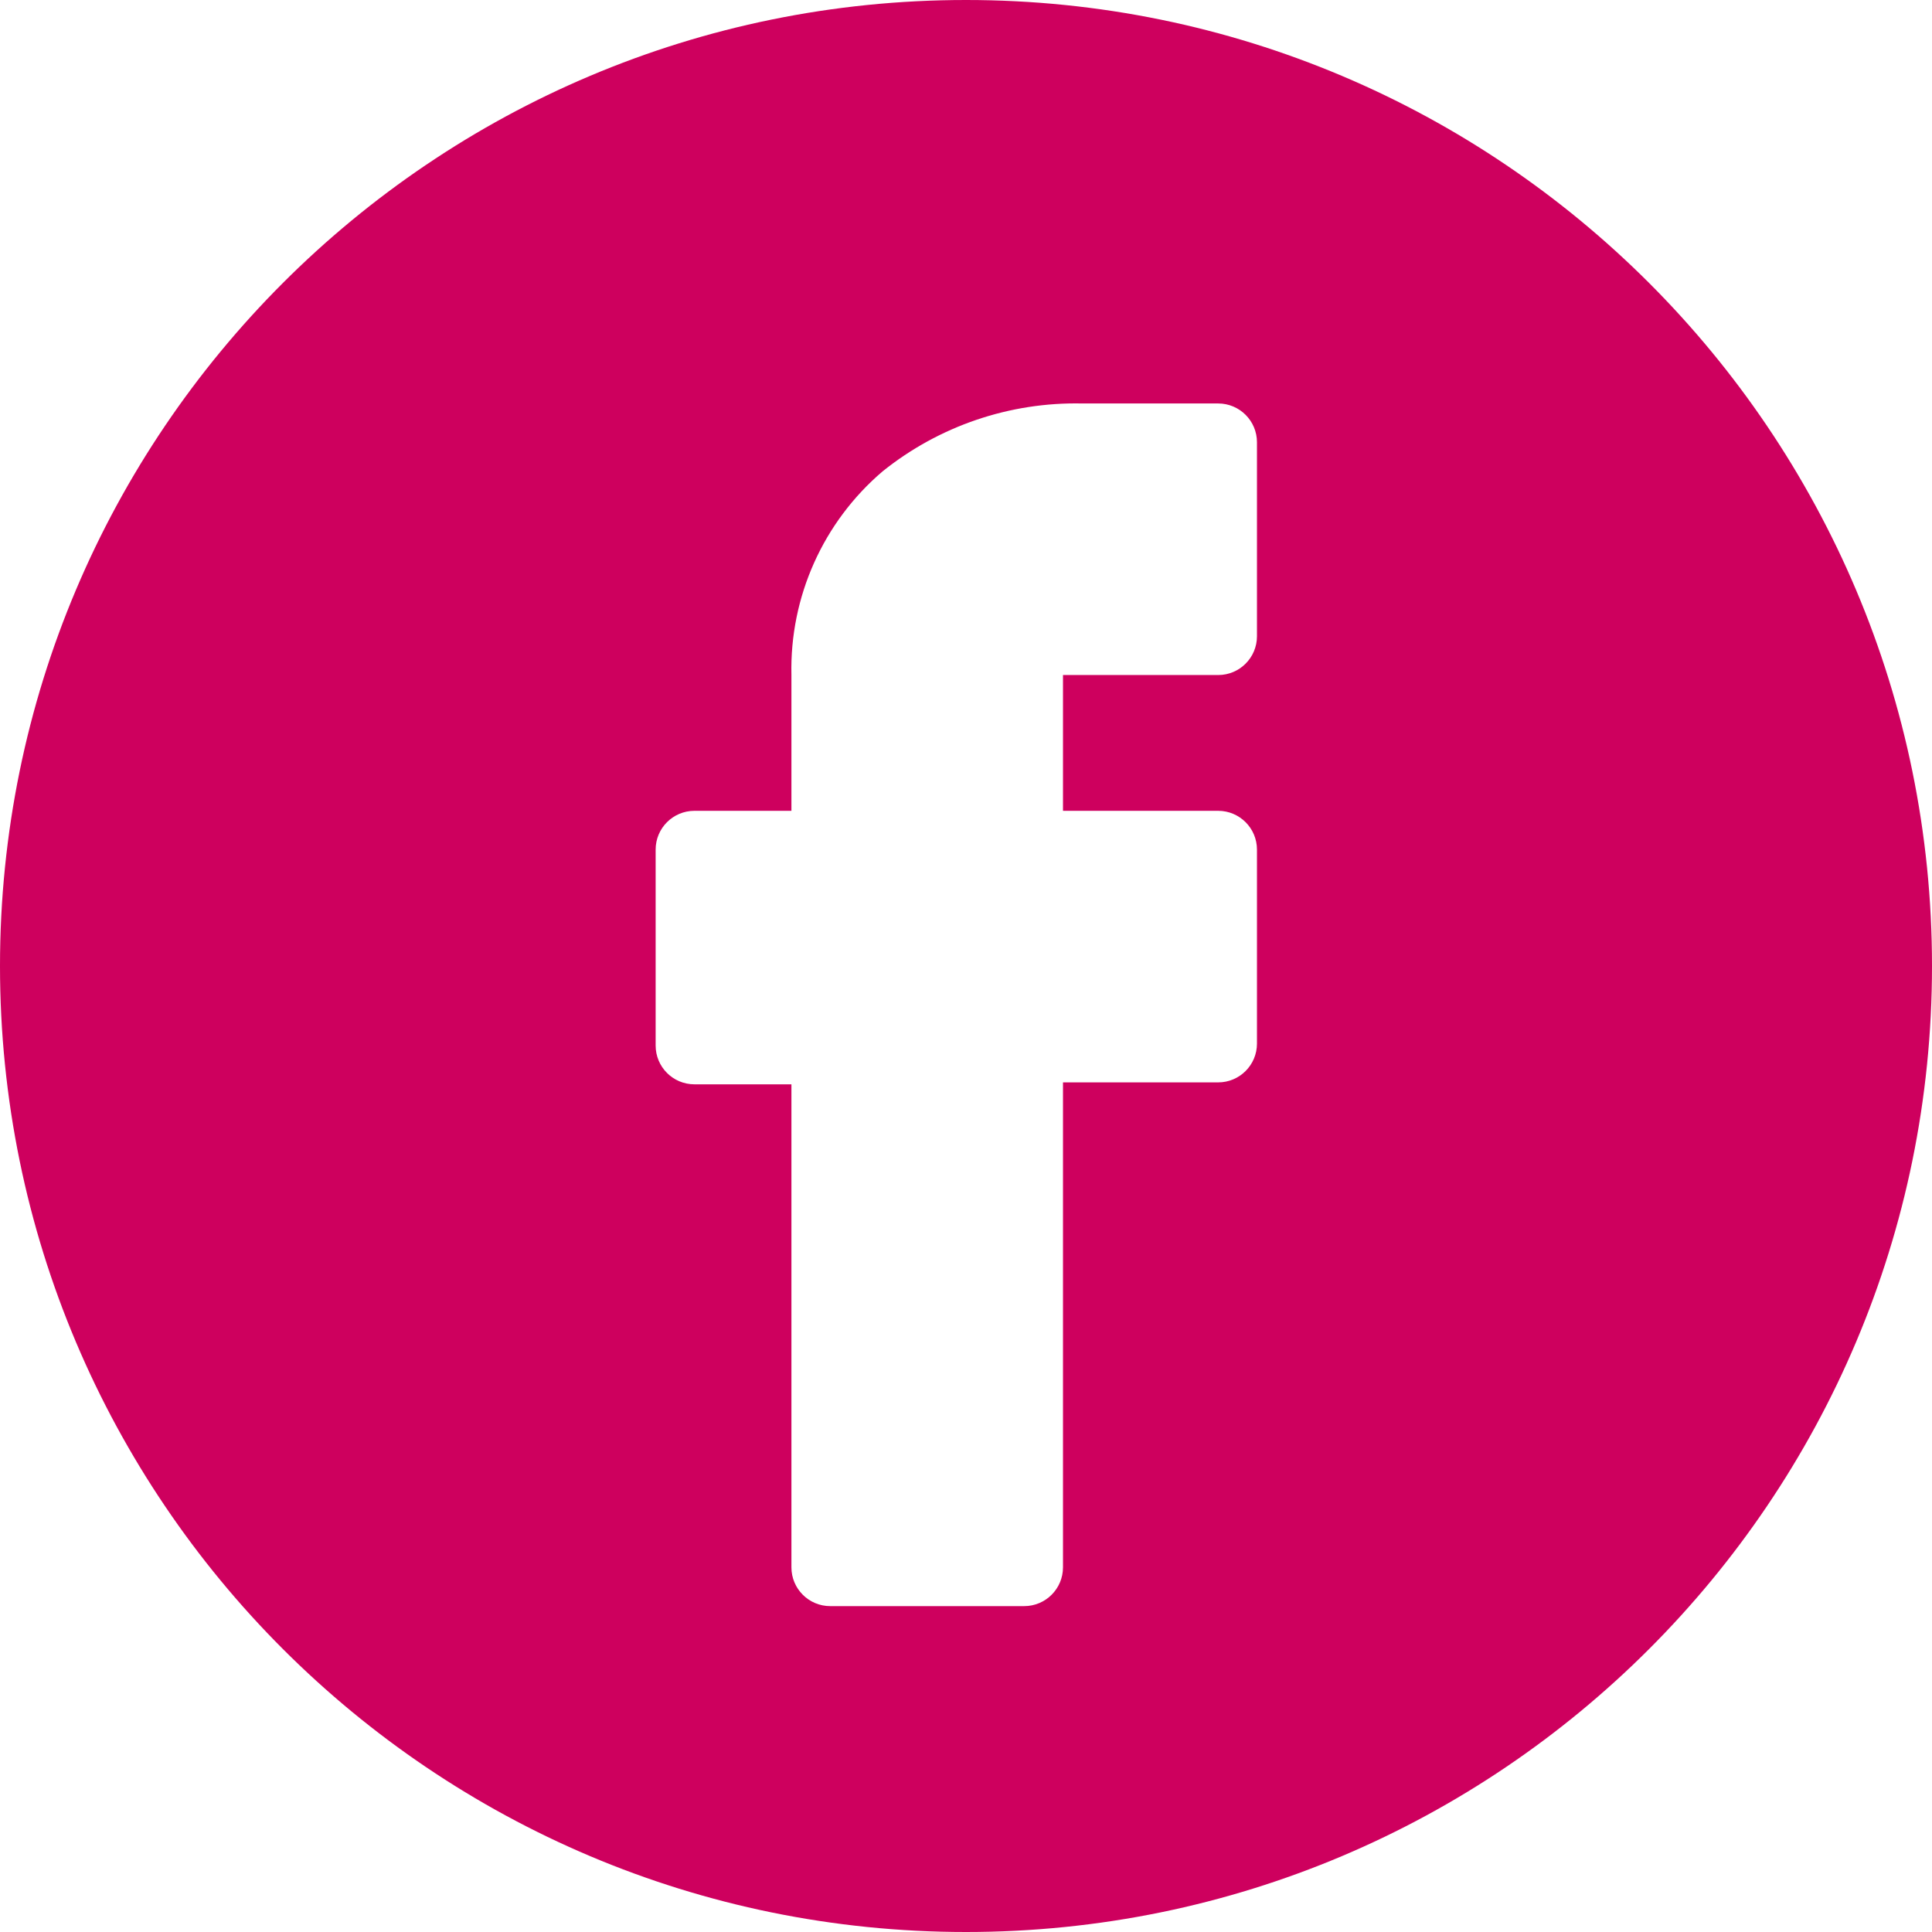
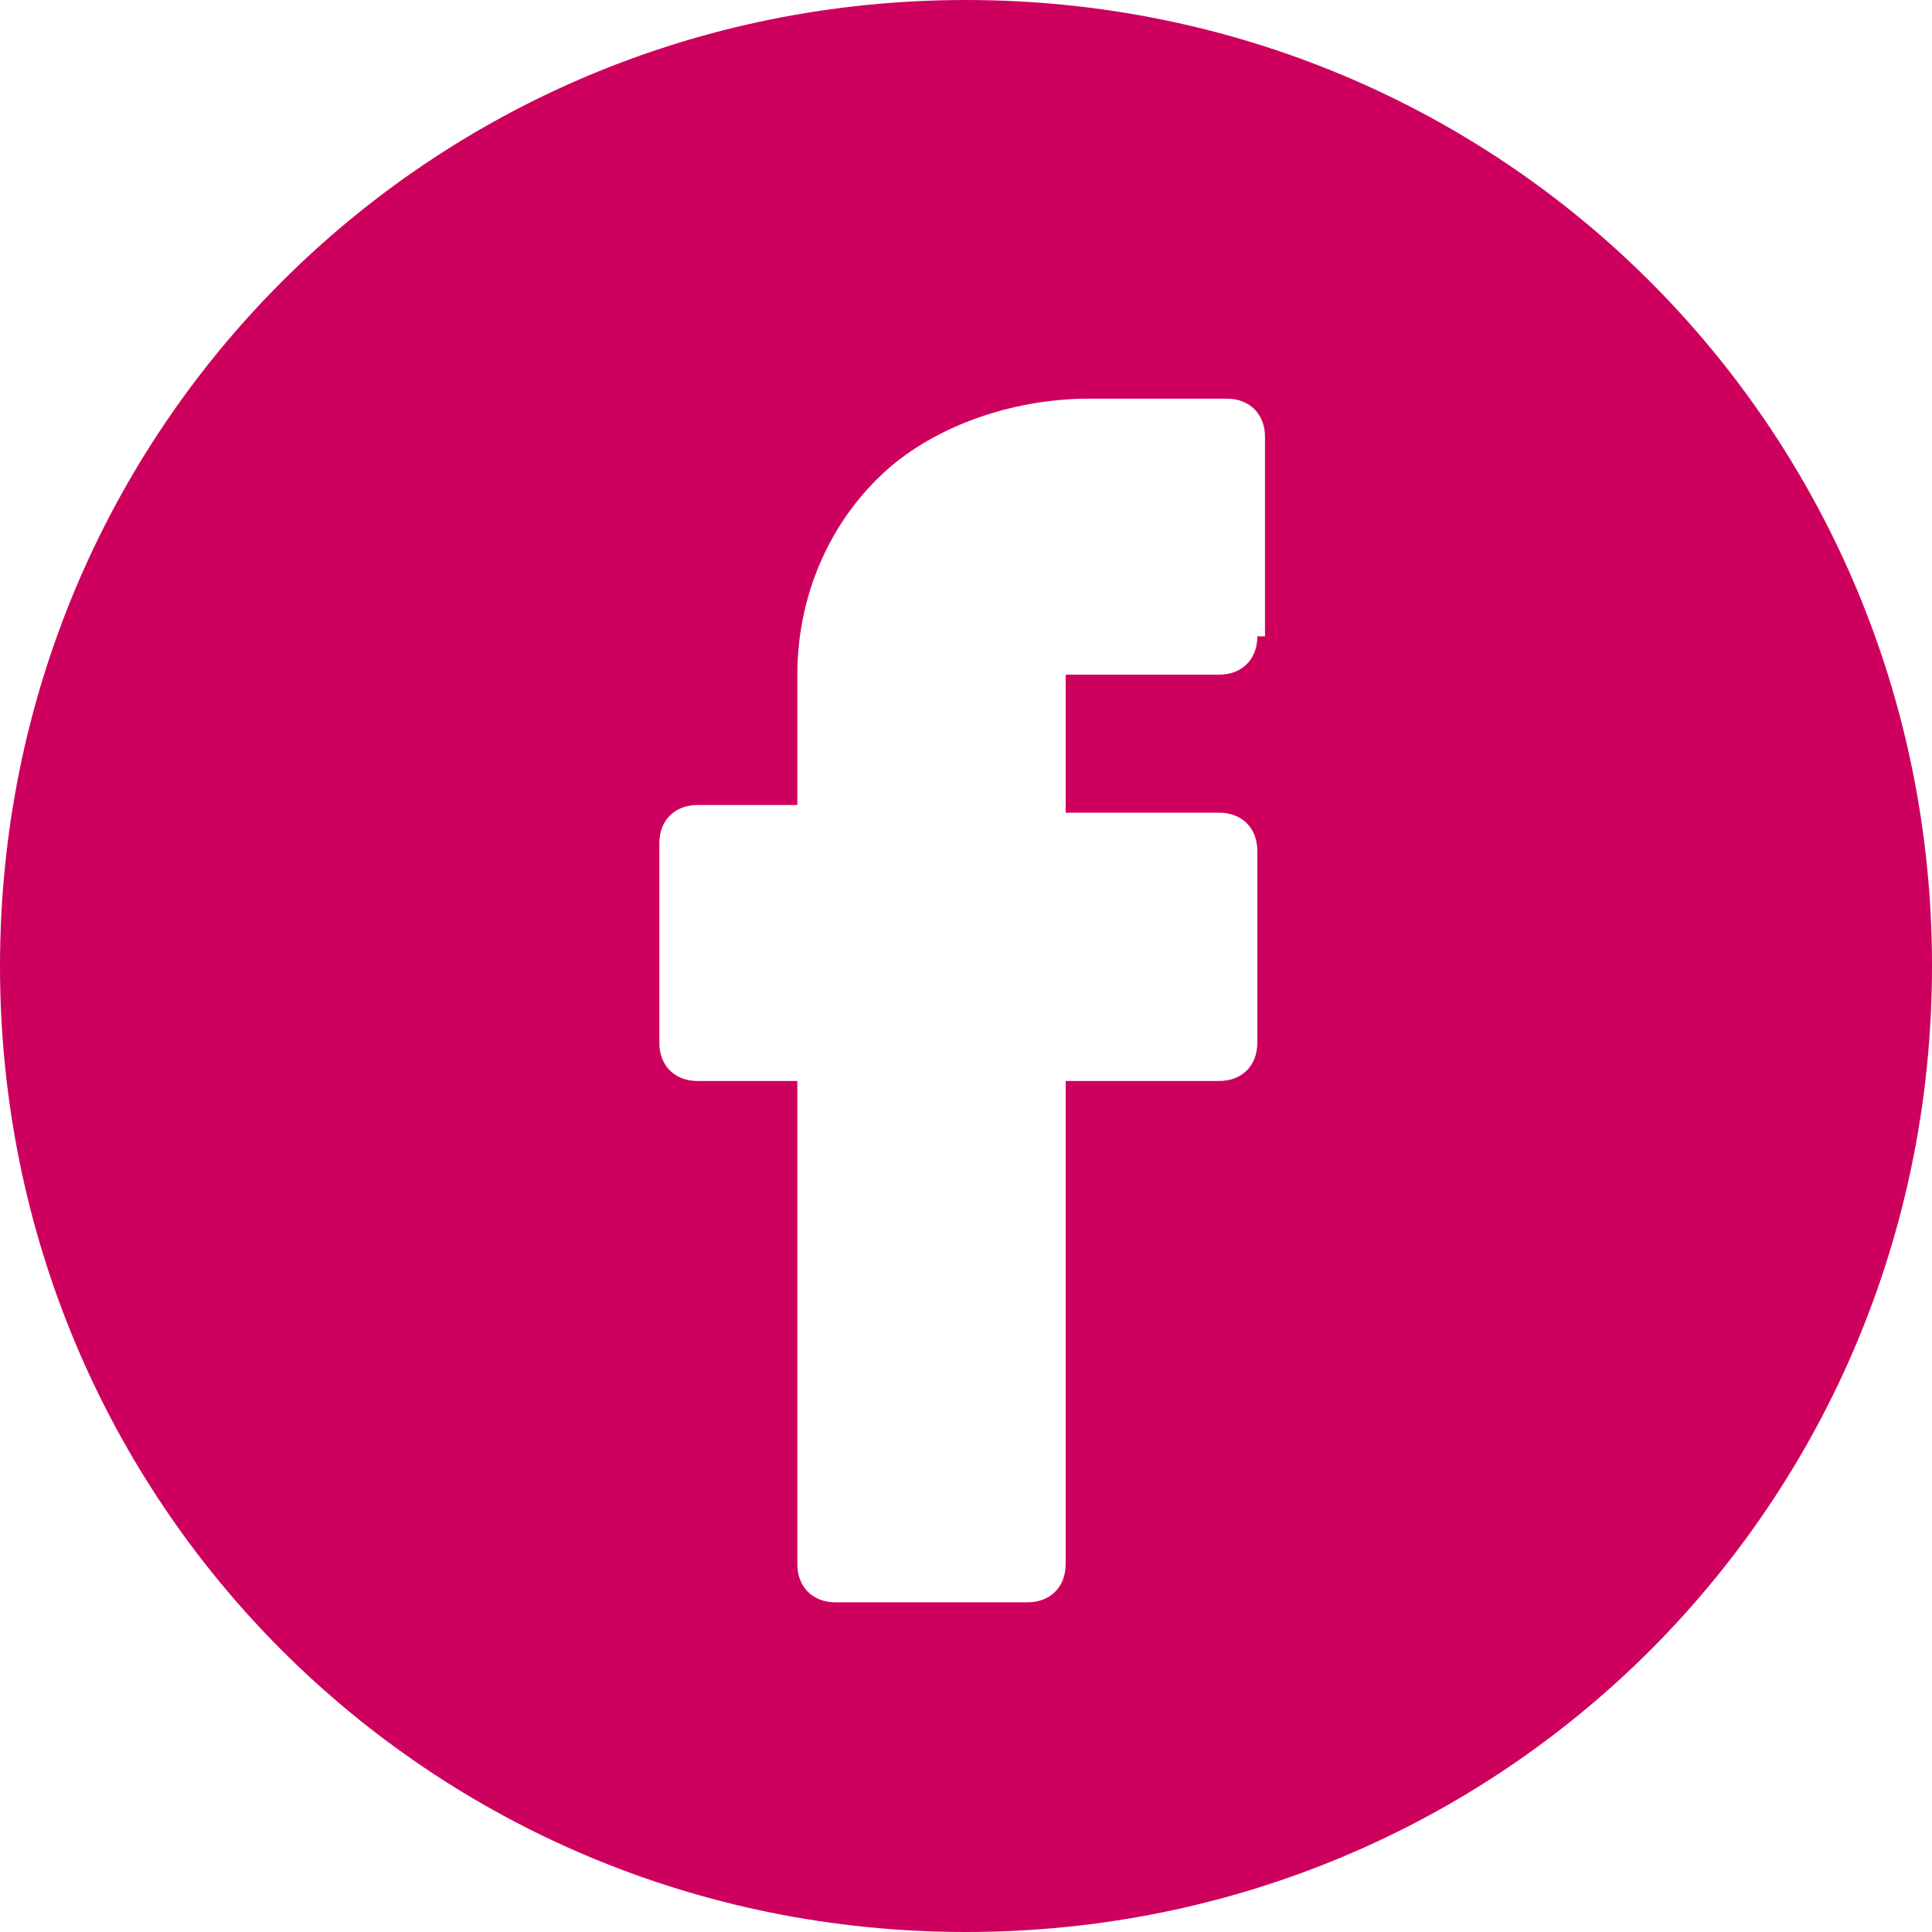
- <svg xmlns="http://www.w3.org/2000/svg" width="1.4in" height="1.4in" viewBox="0 0 99.6 99.6">
-   <path fill="#ce005e" d="M49.8 0a49.8 49.8 0 1 0 49.8 49.8A49.8 49.8 0 0 0 49.8 0zm15 32.8a2 2 0 0 1-2 2h-8v7h8a2 2 0 0 1 2 2v10a2 2 0 0 1-2 2h-8v25a2 2 0 0 1-2 2h-10a2 2 0 0 1-2-2V55.9h-5a2 2 0 0 1-2-2V43.8a2 2 0 0 1 2-2h5v-7a13.4 13.4 0 0 1 4.7-10.5 15.9 15.9 0 0 1 10.3-3.5h7a2 2 0 0 1 2 2z" />
+ <svg xmlns="http://www.w3.org/2000/svg" id="Layer_1" viewBox="0 0 25.2 25.2" width="25.2" height="25.2">
+   <style>.st0{fill:#ce005e}</style>
+   <path d="M12.6 0C5.6 0 0 5.6 0 12.6s5.6 12.6 12.6 12.6 12.6-5.6 12.6-12.6S19.6 0 12.6 0zm3.8 8.3c0 .3-.2.5-.5.5h-2v1.8h2c.3 0 .5.2.5.5v2.5c0 .3-.2.5-.5.5h-2v6.3c0 .3-.2.5-.5.5h-2.5c-.3 0-.5-.2-.5-.5v-6.3H9.1c-.3 0-.5-.2-.5-.5V11c0-.3.2-.5.5-.5h1.3V8.8c0-1 .4-2 1.2-2.7.7-.6 1.7-.9 2.6-.9H16c.3 0 .5.2.5.5v2.6z" class="st0" />
</svg>
